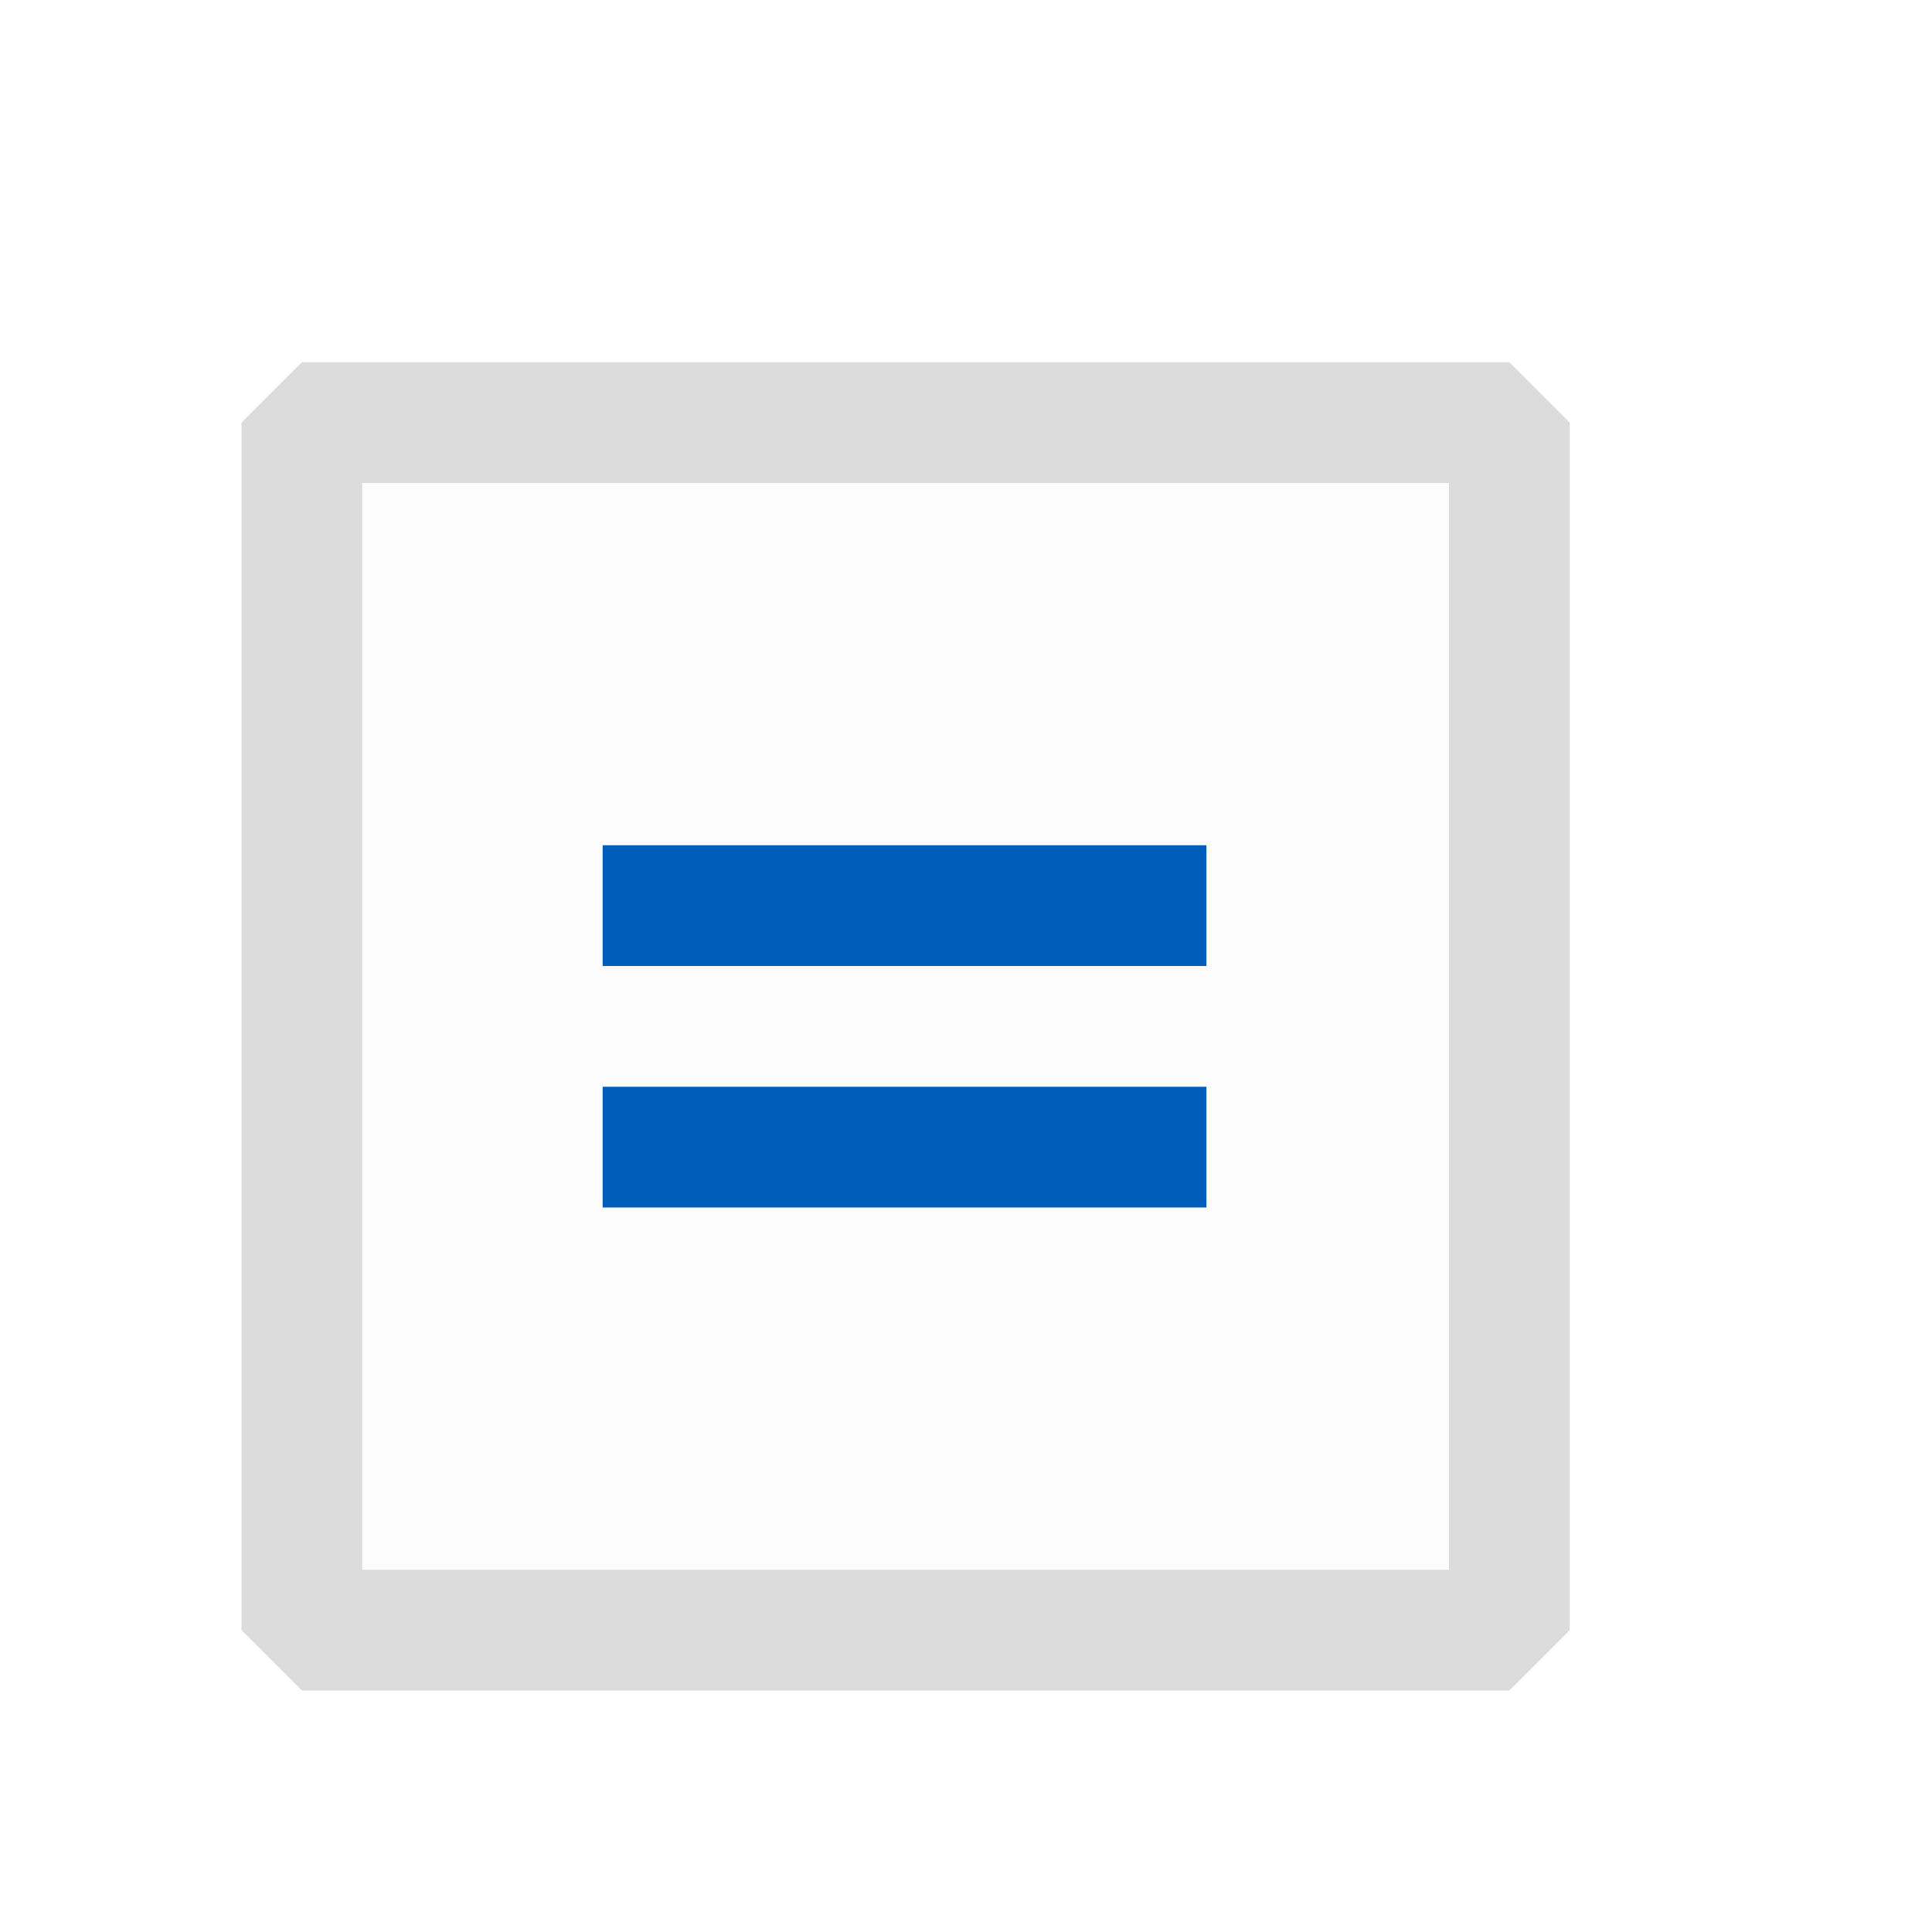
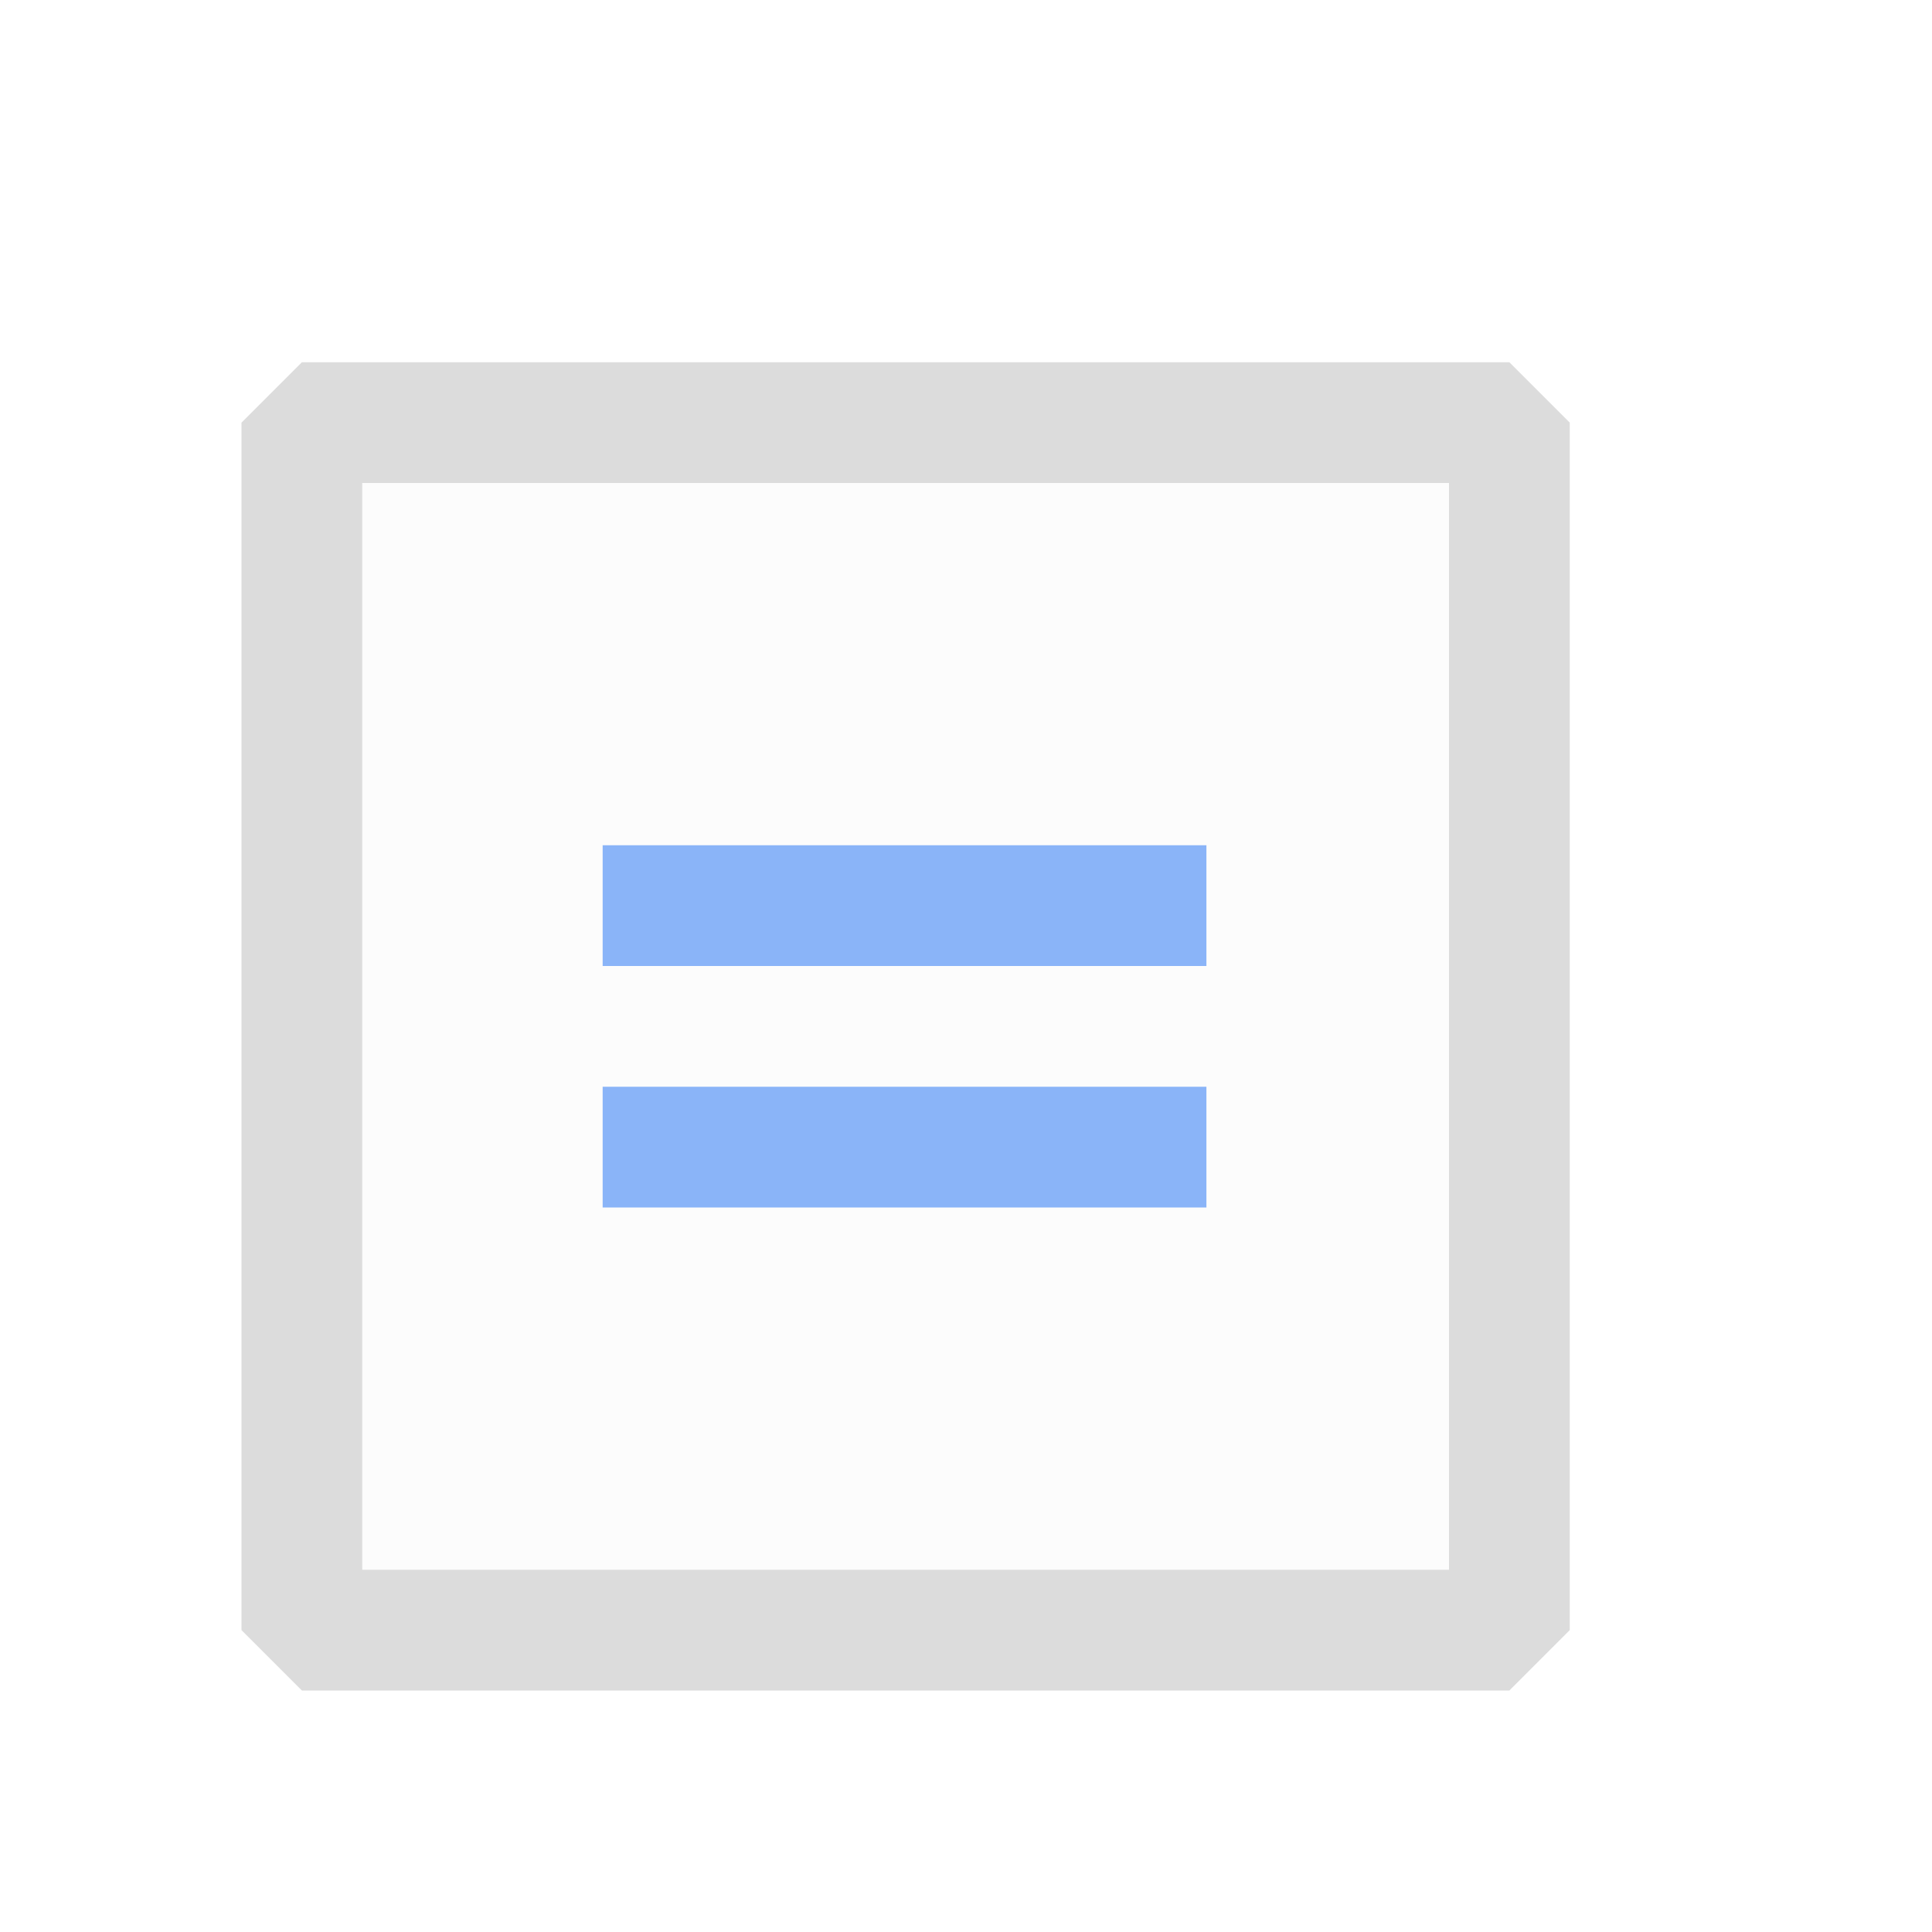
<svg xmlns="http://www.w3.org/2000/svg" viewBox="0 0 16 16">
  <defs>
-     <style>.canvas{fill: none; opacity: 0;}.light-defaultgrey-10{fill: #dcdcdc; opacity: 0.1;}.light-defaultgrey{fill: #dcdcdc; opacity: 1;}.light-blue{fill: #005dba; opacity: 1;}</style>
+     <style>.canvas{fill: none; opacity: 0;}.light-defaultgrey-10{fill: #dcdcdc; opacity: 0.1;}.light-defaultgrey{fill: #dcdcdc; opacity: 1;}.light-blue{fill: #8ab4f8; opacity: 1;}</style>
  </defs>
  <g id="canvas">
    <path class="canvas" d="M16,16H0V0H16Z" />
  </g>
  <g id="level-1">
    <path class="light-defaultgrey-10" d="M3,13V4h9v9H3Z" />
    <path class="light-defaultgrey" d="M12.5,3H2.5L2,3.5v10l.5.5h10l.5-.5V3.5ZM12,13H3V4h9Z" />
    <path class="light-blue" d="M9.991,8h-5V7h5Zm0,1h-5v1h5Z" />
  </g>
</svg>
